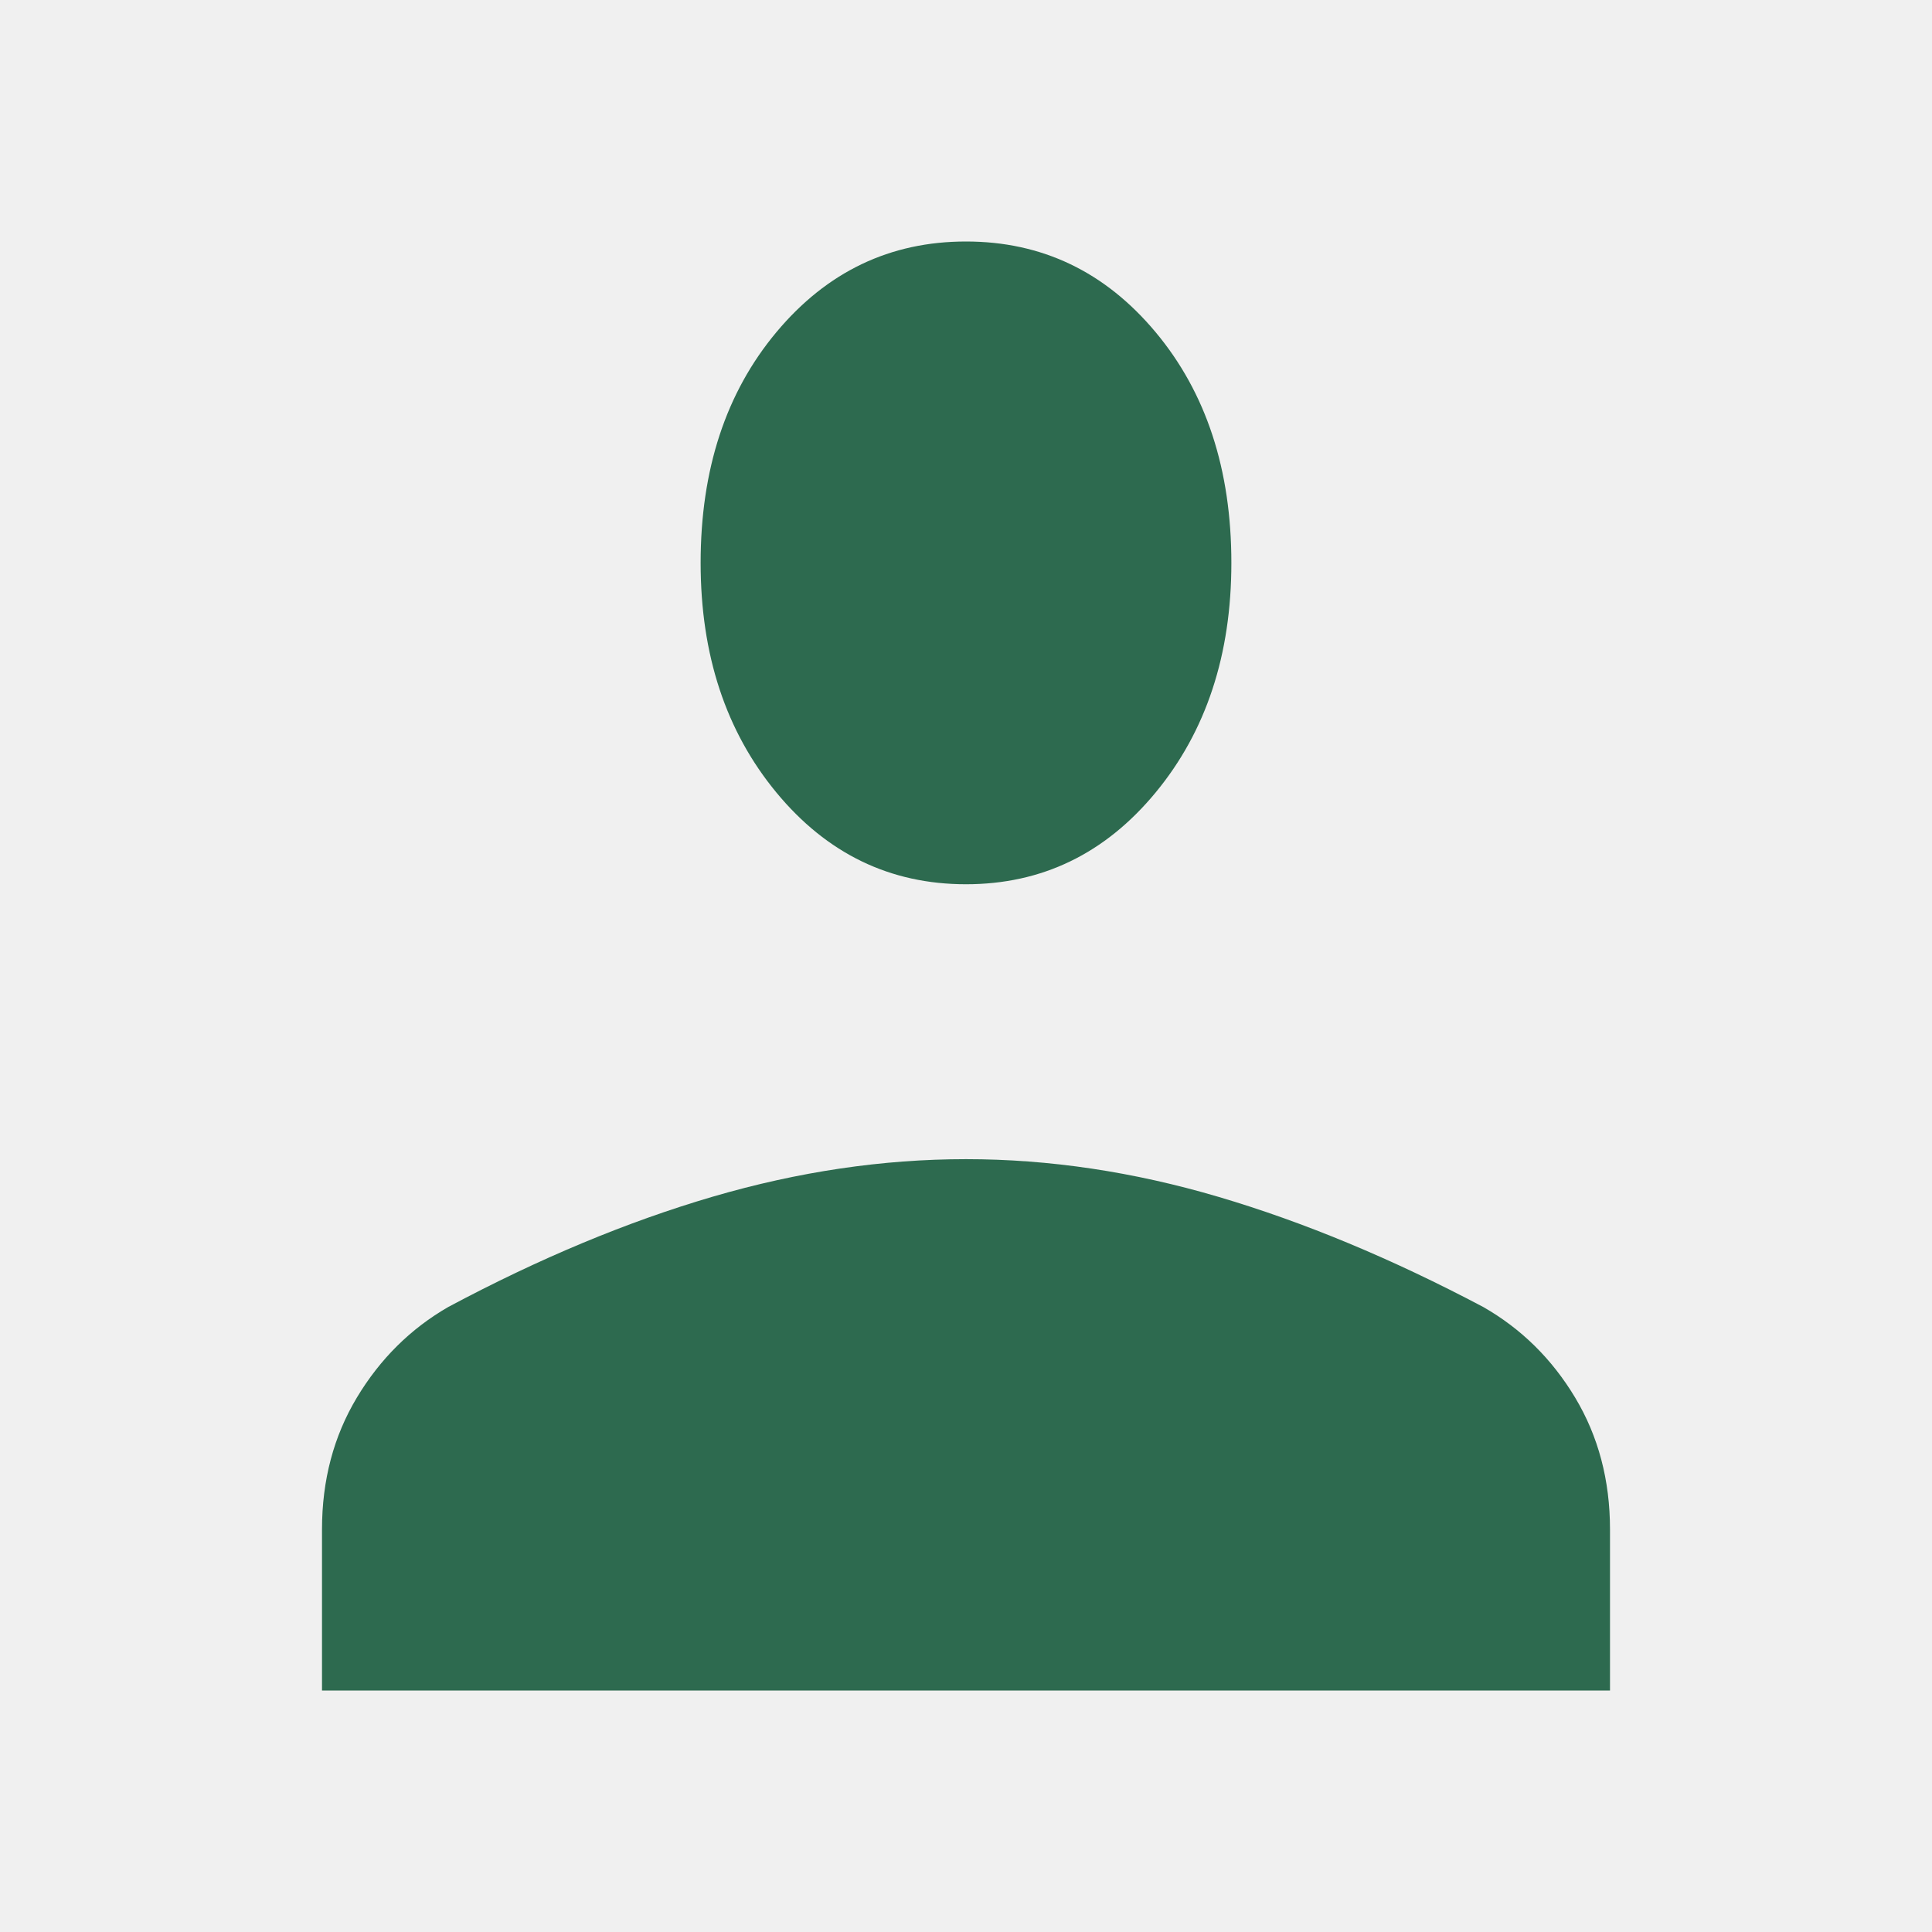
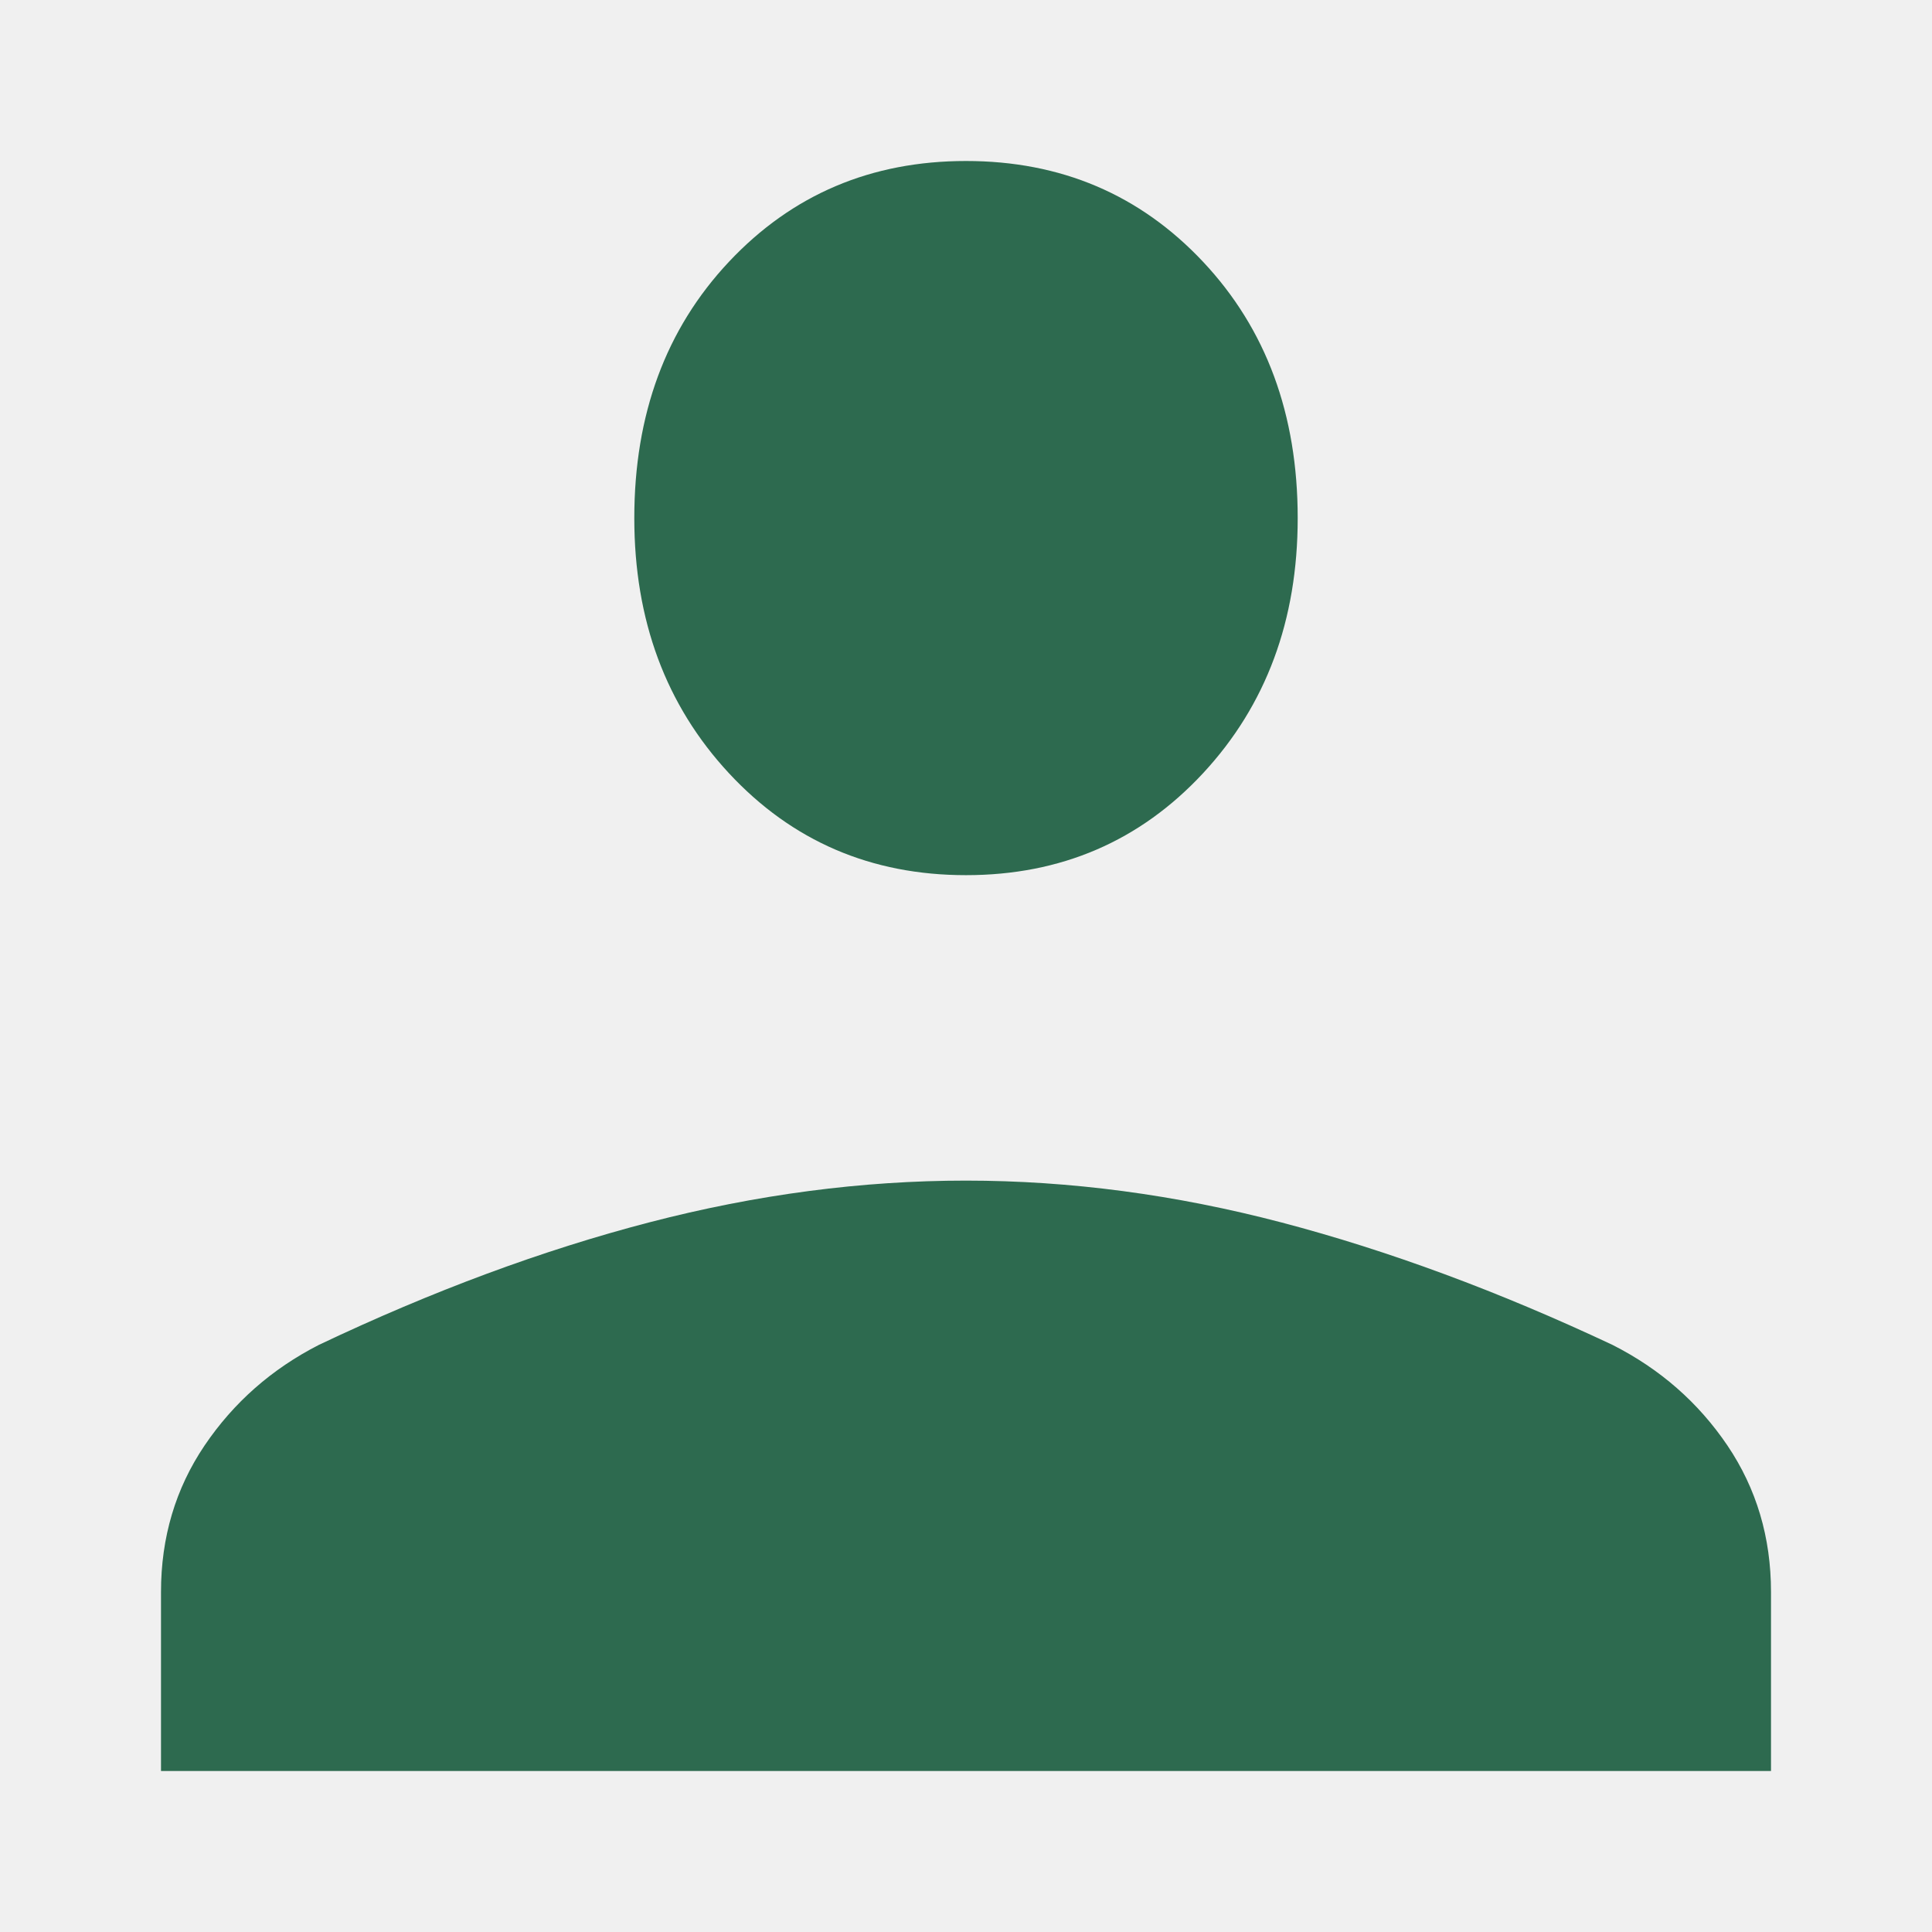
<svg xmlns="http://www.w3.org/2000/svg" width="48" height="48" viewBox="0 0 48 48" fill="none">
  <g clip-path="url(#clip0_136_421)">
-     <path d="M24 21.969C22.114 21.969 20.544 21.209 19.289 19.69C18.034 18.17 17.407 16.268 17.407 13.985C17.407 11.666 18.034 9.755 19.289 8.253C20.544 6.751 22.114 6 24 6C25.886 6 27.456 6.751 28.711 8.253C29.966 9.755 30.593 11.666 30.593 13.985C30.593 16.268 29.966 18.17 28.711 19.69C27.456 21.209 25.886 21.969 24 21.969ZM8 42V37.997C8 36.776 8.289 35.685 8.866 34.723C9.443 33.762 10.201 33.011 11.138 32.471C13.398 31.265 15.589 30.351 17.712 29.73C19.835 29.109 21.931 28.799 24 28.799C26.069 28.799 28.163 29.112 30.281 29.738C32.4 30.364 34.589 31.276 36.849 32.471C37.795 33.011 38.557 33.762 39.134 34.723C39.711 35.685 40 36.776 40 37.997V42H8Z" fill="#2D6A4F" />
+     <path d="M24 21.743C21.643 21.743 19.68 20.899 18.111 19.211C16.543 17.522 15.759 15.409 15.759 12.872C15.759 10.295 16.543 8.172 18.111 6.503C19.68 4.834 21.643 4 24 4C26.357 4 28.32 4.834 29.889 6.503C31.457 8.172 32.241 10.295 32.241 12.872C32.241 15.409 31.457 17.522 29.889 19.211C28.32 20.899 26.357 21.743 24 21.743ZM4 44V39.552C4 38.196 4.361 36.983 5.082 35.914C5.804 34.846 6.751 34.012 7.923 33.413C10.747 32.072 13.486 31.057 16.14 30.367C18.794 29.677 21.414 29.332 24 29.332C26.586 29.332 29.203 29.68 31.851 30.375C34.5 31.072 37.236 32.084 40.061 33.413C41.244 34.012 42.196 34.846 42.918 35.914C43.639 36.983 44 38.196 44 39.552V44H4Z" fill="#2D6A4F" />
  </g>
  <defs>
    <clipPath id="clip0_136_421">
      <rect width="48" height="48" fill="white" />
    </clipPath>
  </defs>
</svg>
